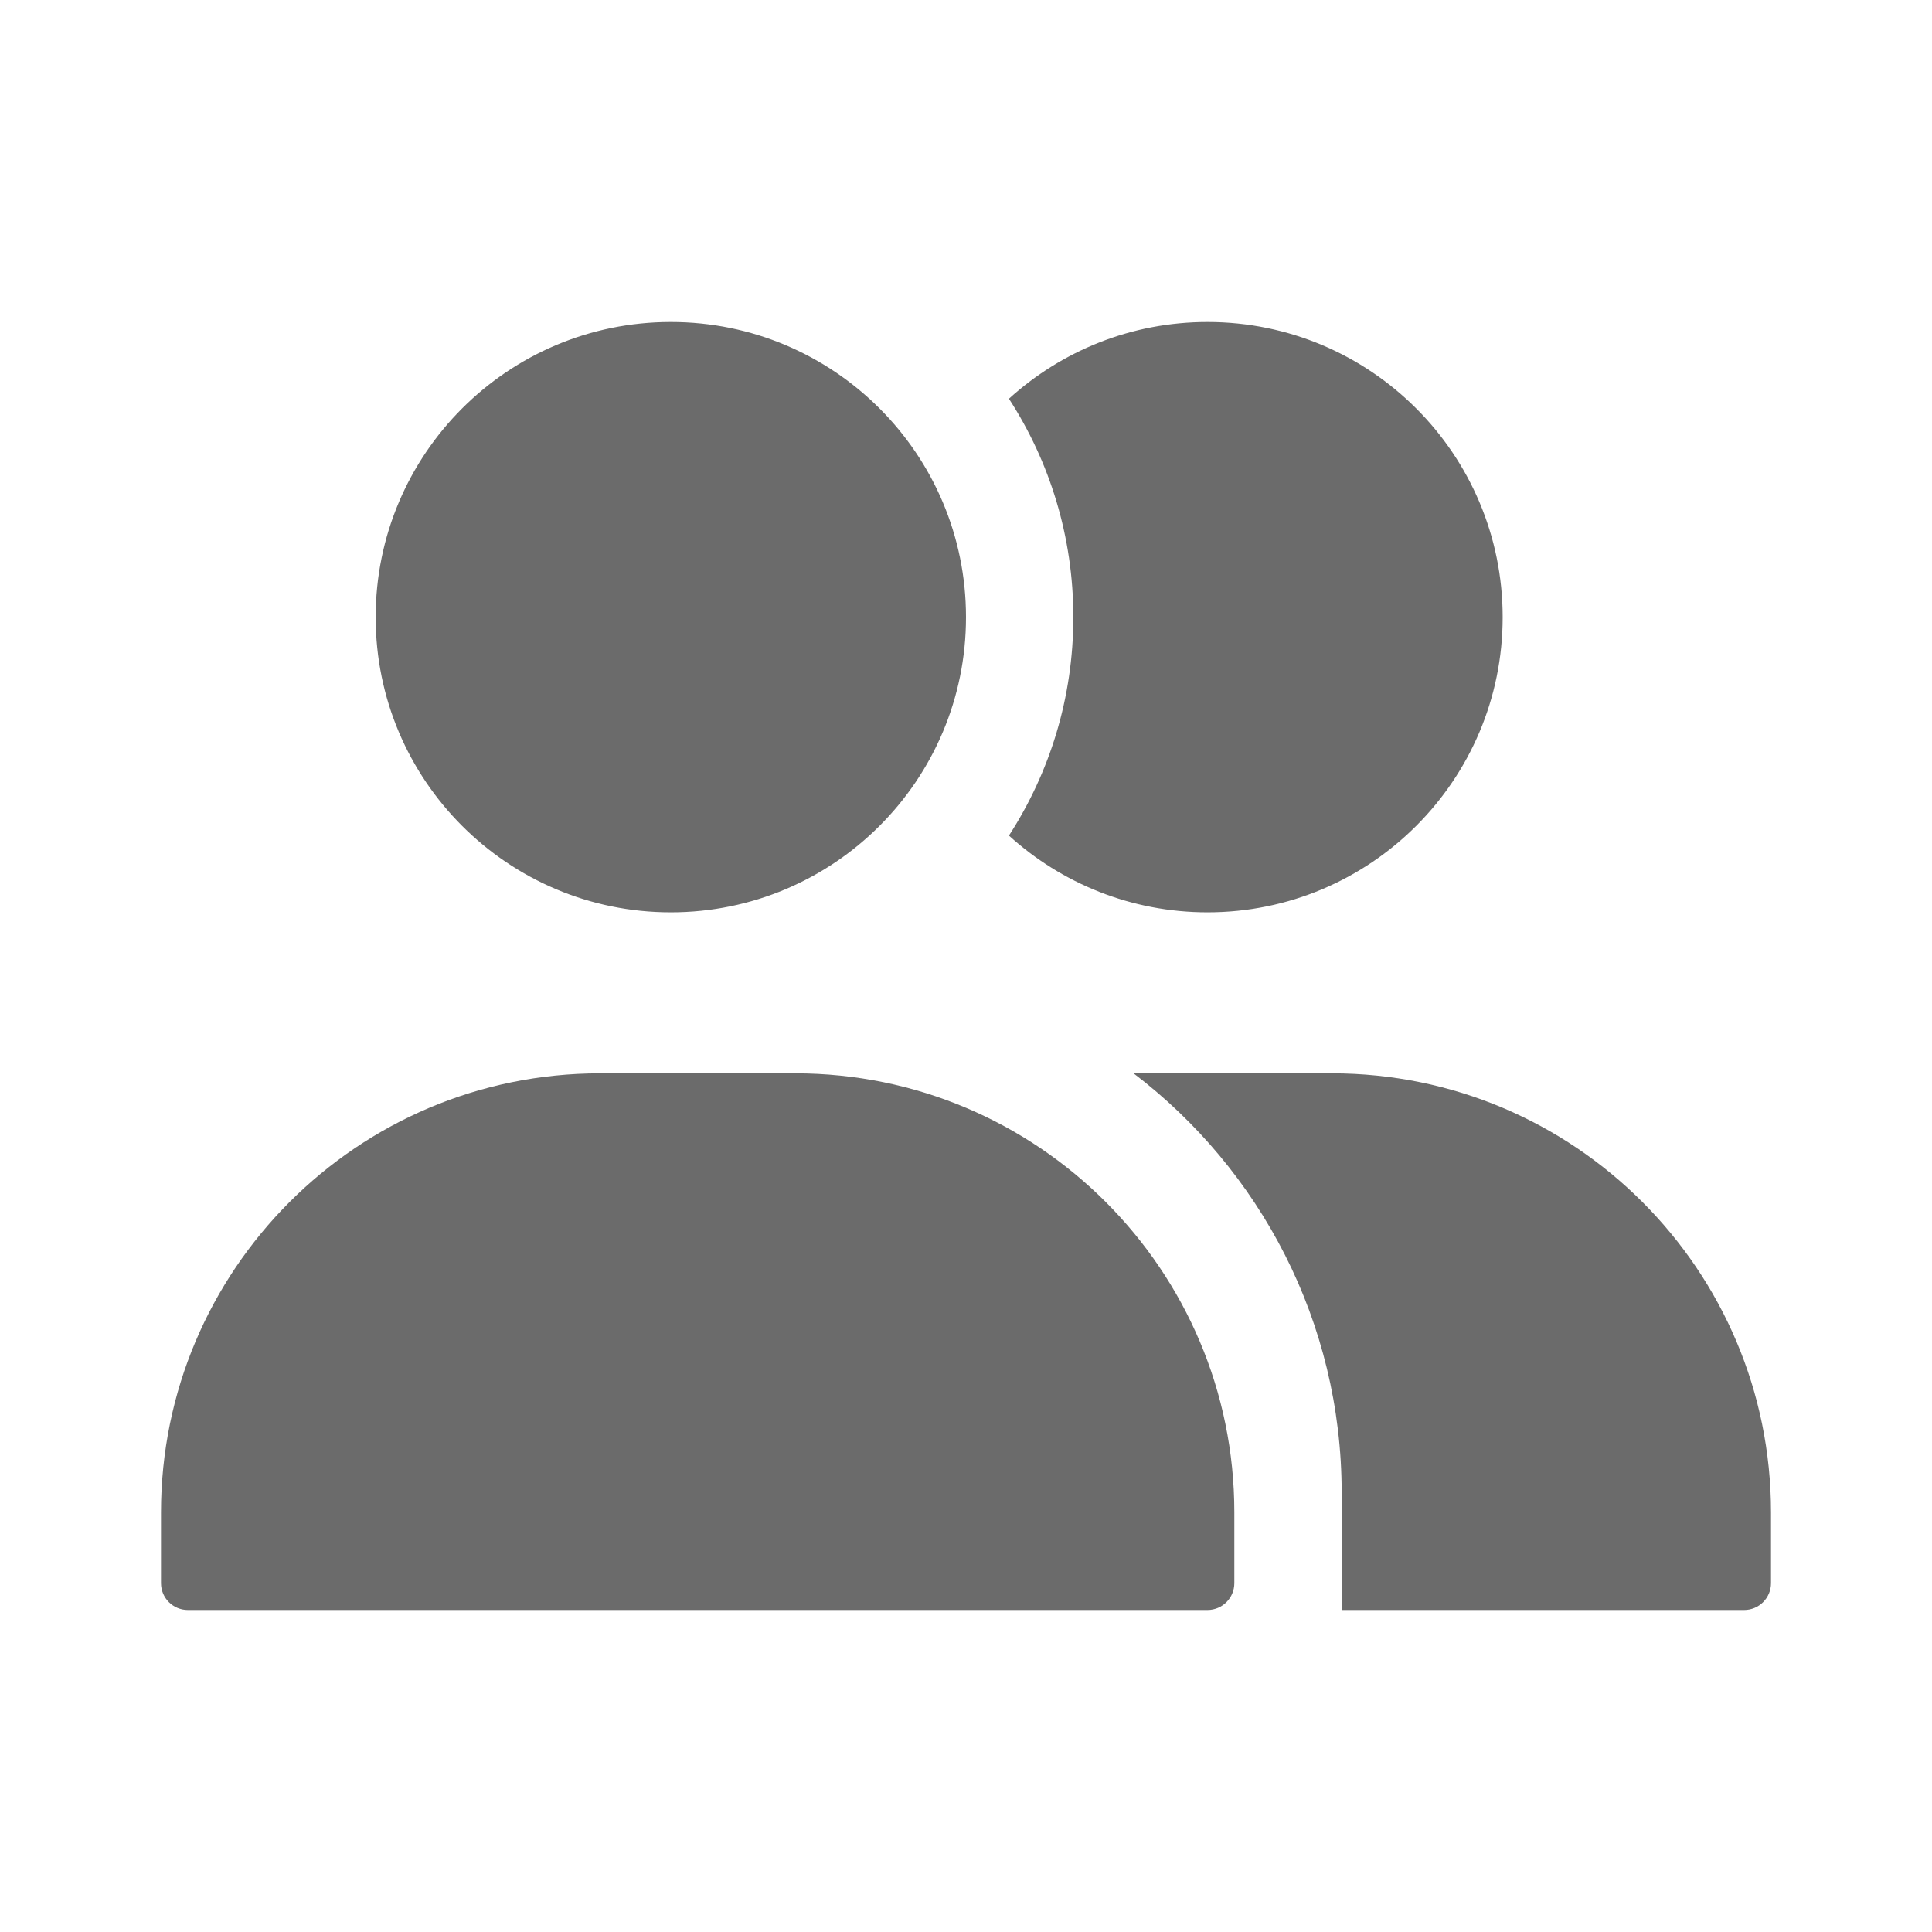
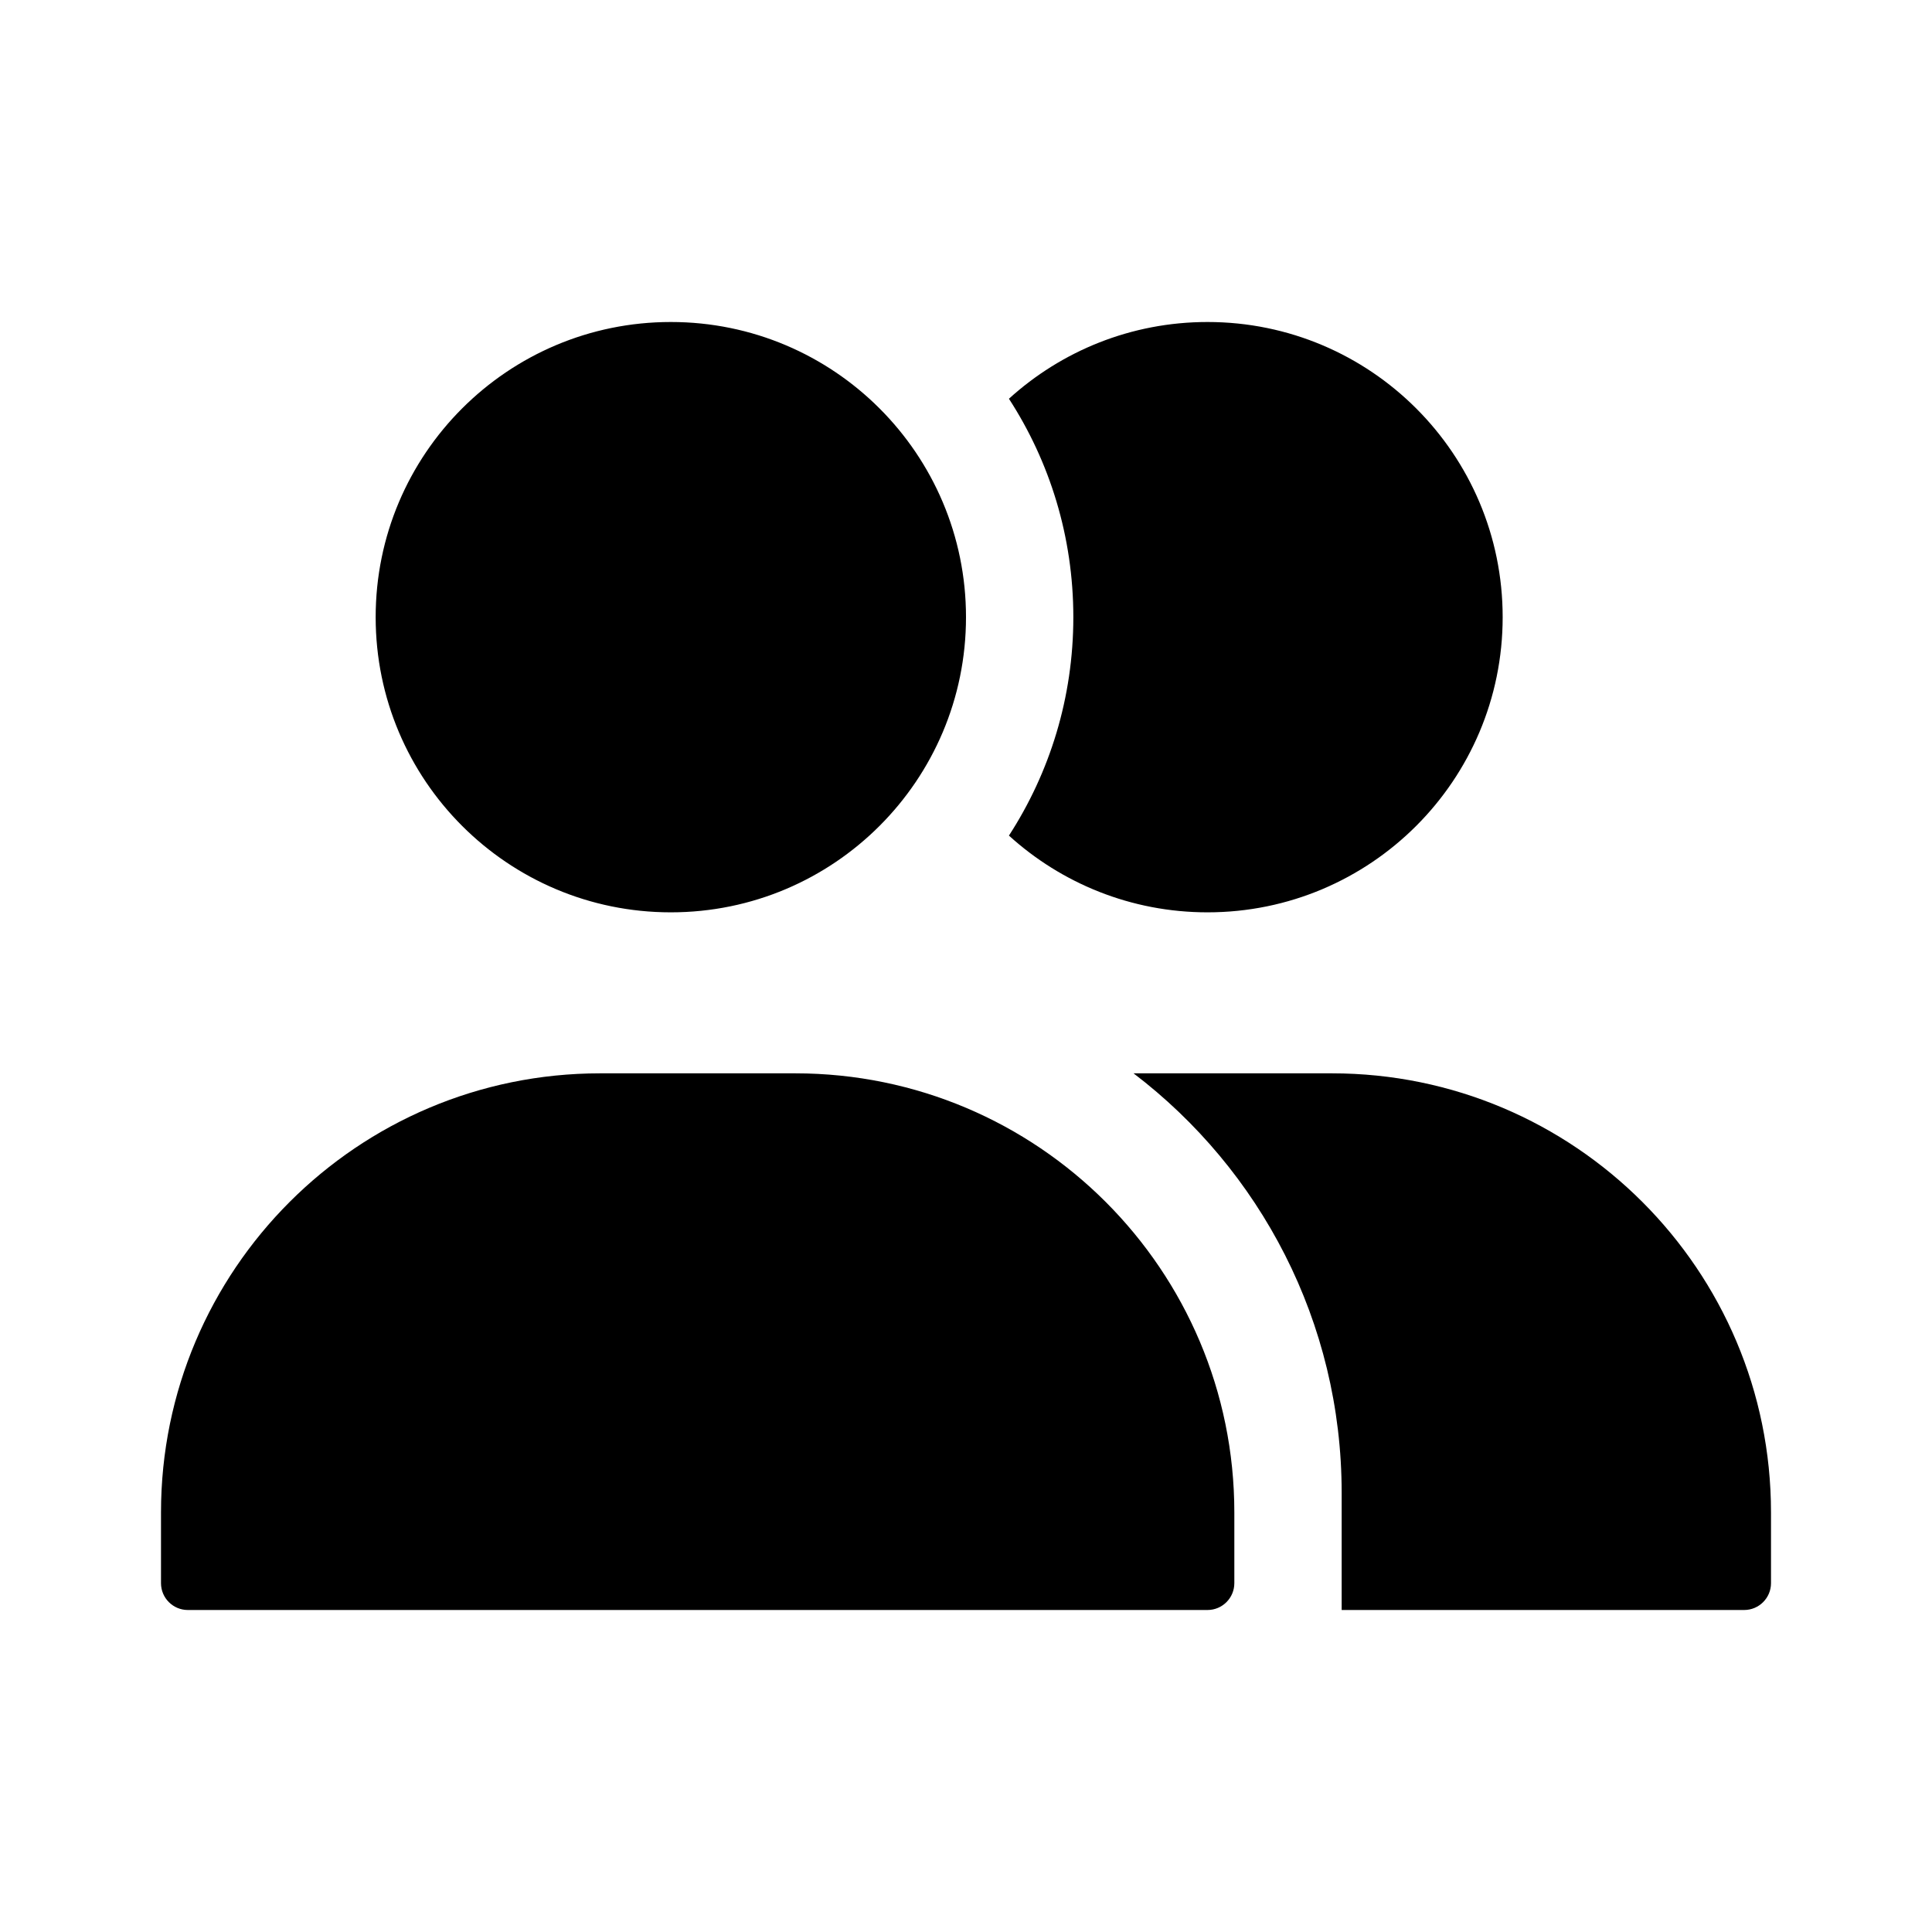
<svg xmlns="http://www.w3.org/2000/svg" width="18" height="18" viewBox="0 0 18 18" fill="none">
-   <path fill-rule="evenodd" clip-rule="evenodd" d="M12.5 15V13.909C12.5 12.314 11.739 10.897 10.561 10C10.571 10 10.581 10 10.591 10H12.409C14.668 10 16.5 11.832 16.5 14.091V14.75C16.5 14.888 16.388 15 16.25 15H12.5ZM9.4 7.785C9.78 7.199 10 6.5 10 5.75C10 5 9.78 4.301 9.4 3.715C9.889 3.271 10.538 3 11.25 3C12.769 3 14 4.231 14 5.75C14 7.269 12.769 8.5 11.25 8.5C10.538 8.5 9.889 8.229 9.4 7.785ZM5.591 10H7.409C9.668 10 11.5 11.832 11.5 14.091V14.75C11.5 14.888 11.388 15 11.25 15H1.75C1.612 15 1.5 14.888 1.5 14.75V14.091C1.5 11.832 3.332 10 5.591 10ZM6.25 8.5C4.731 8.5 3.5 7.269 3.5 5.75C3.5 4.231 4.731 3 6.25 3C7.769 3 9 4.231 9 5.75C9 7.269 7.769 8.5 6.25 8.5Z" fill="black" fill-opacity="0.58" />
+   <path fill-rule="evenodd" clip-rule="evenodd" d="M12.5 15V13.909C12.5 12.314 11.739 10.897 10.561 10C10.571 10 10.581 10 10.591 10H12.409C14.668 10 16.5 11.832 16.5 14.091V14.75C16.5 14.888 16.388 15 16.25 15H12.5ZM9.4 7.785C9.78 7.199 10 6.5 10 5.75C10 5 9.78 4.301 9.4 3.715C9.889 3.271 10.538 3 11.25 3C12.769 3 14 4.231 14 5.75C14 7.269 12.769 8.5 11.25 8.5C10.538 8.5 9.889 8.229 9.4 7.785ZM5.591 10H7.409C9.668 10 11.5 11.832 11.5 14.091V14.75C11.5 14.888 11.388 15 11.25 15H1.75C1.612 15 1.5 14.888 1.5 14.75V14.091C1.5 11.832 3.332 10 5.591 10ZM6.25 8.5C4.731 8.5 3.5 7.269 3.5 5.75C3.5 4.231 4.731 3 6.25 3C7.769 3 9 4.231 9 5.75C9 7.269 7.769 8.5 6.25 8.5Z" fill="black" />
</svg>
